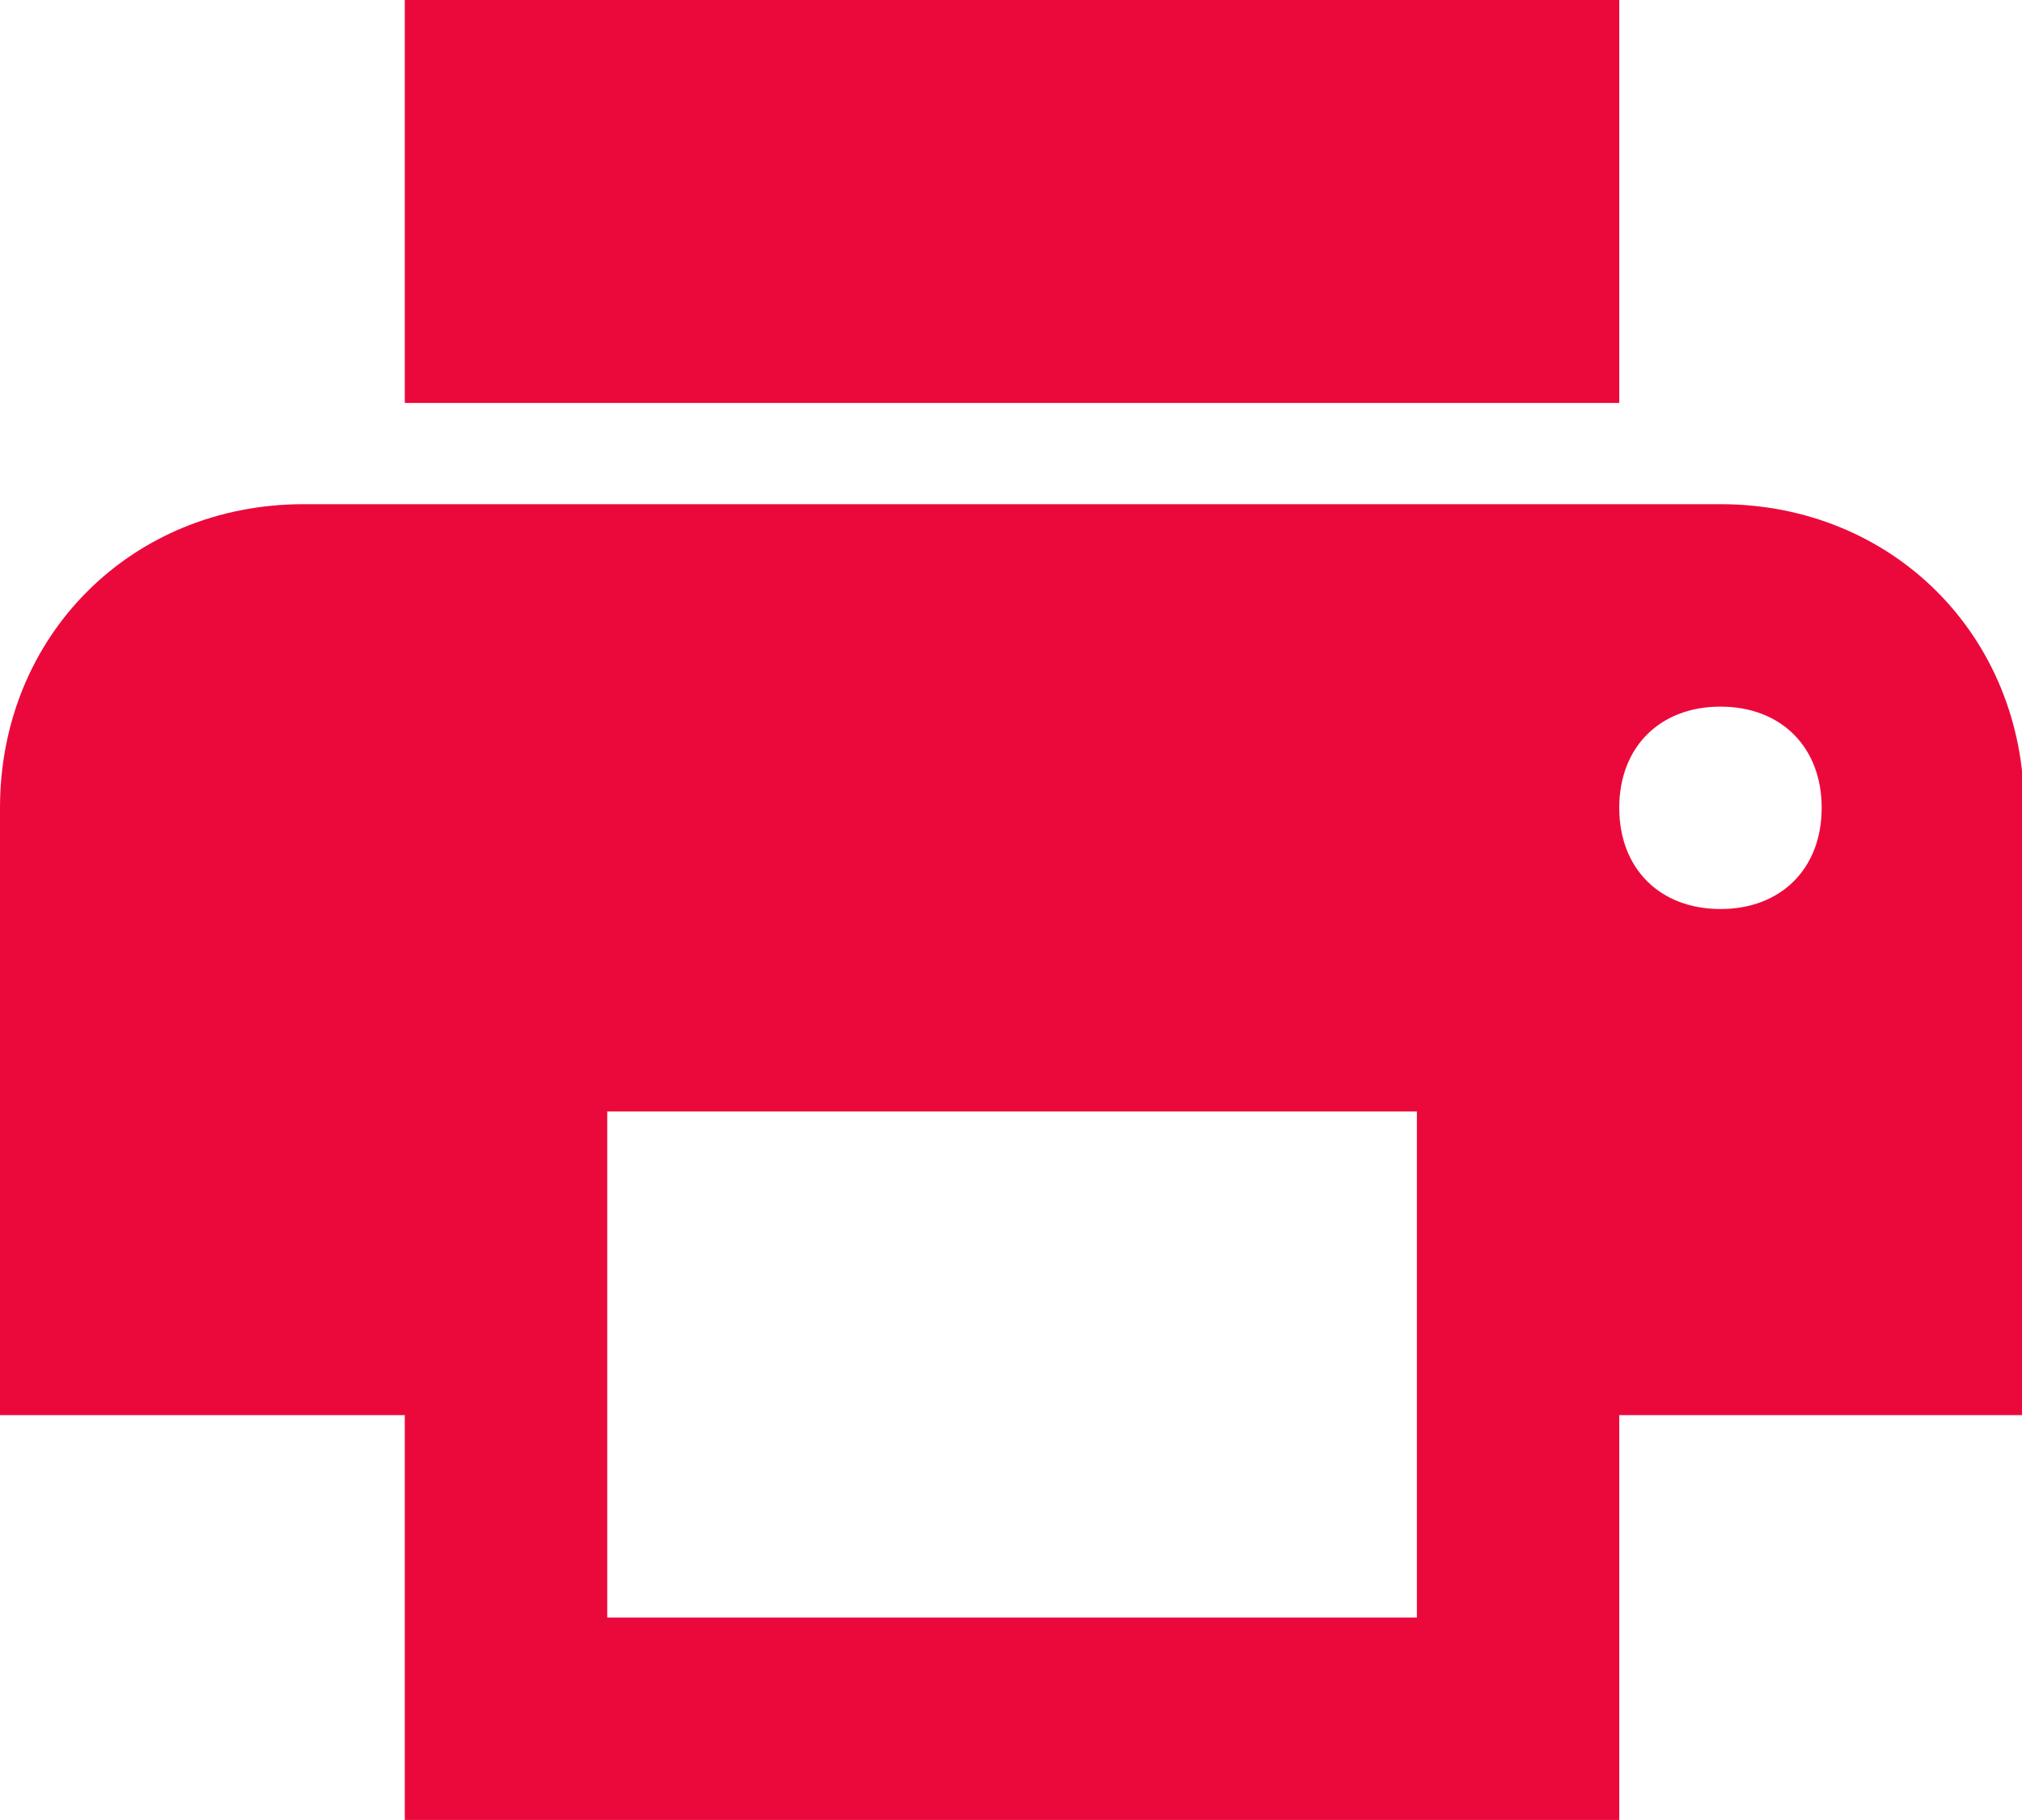
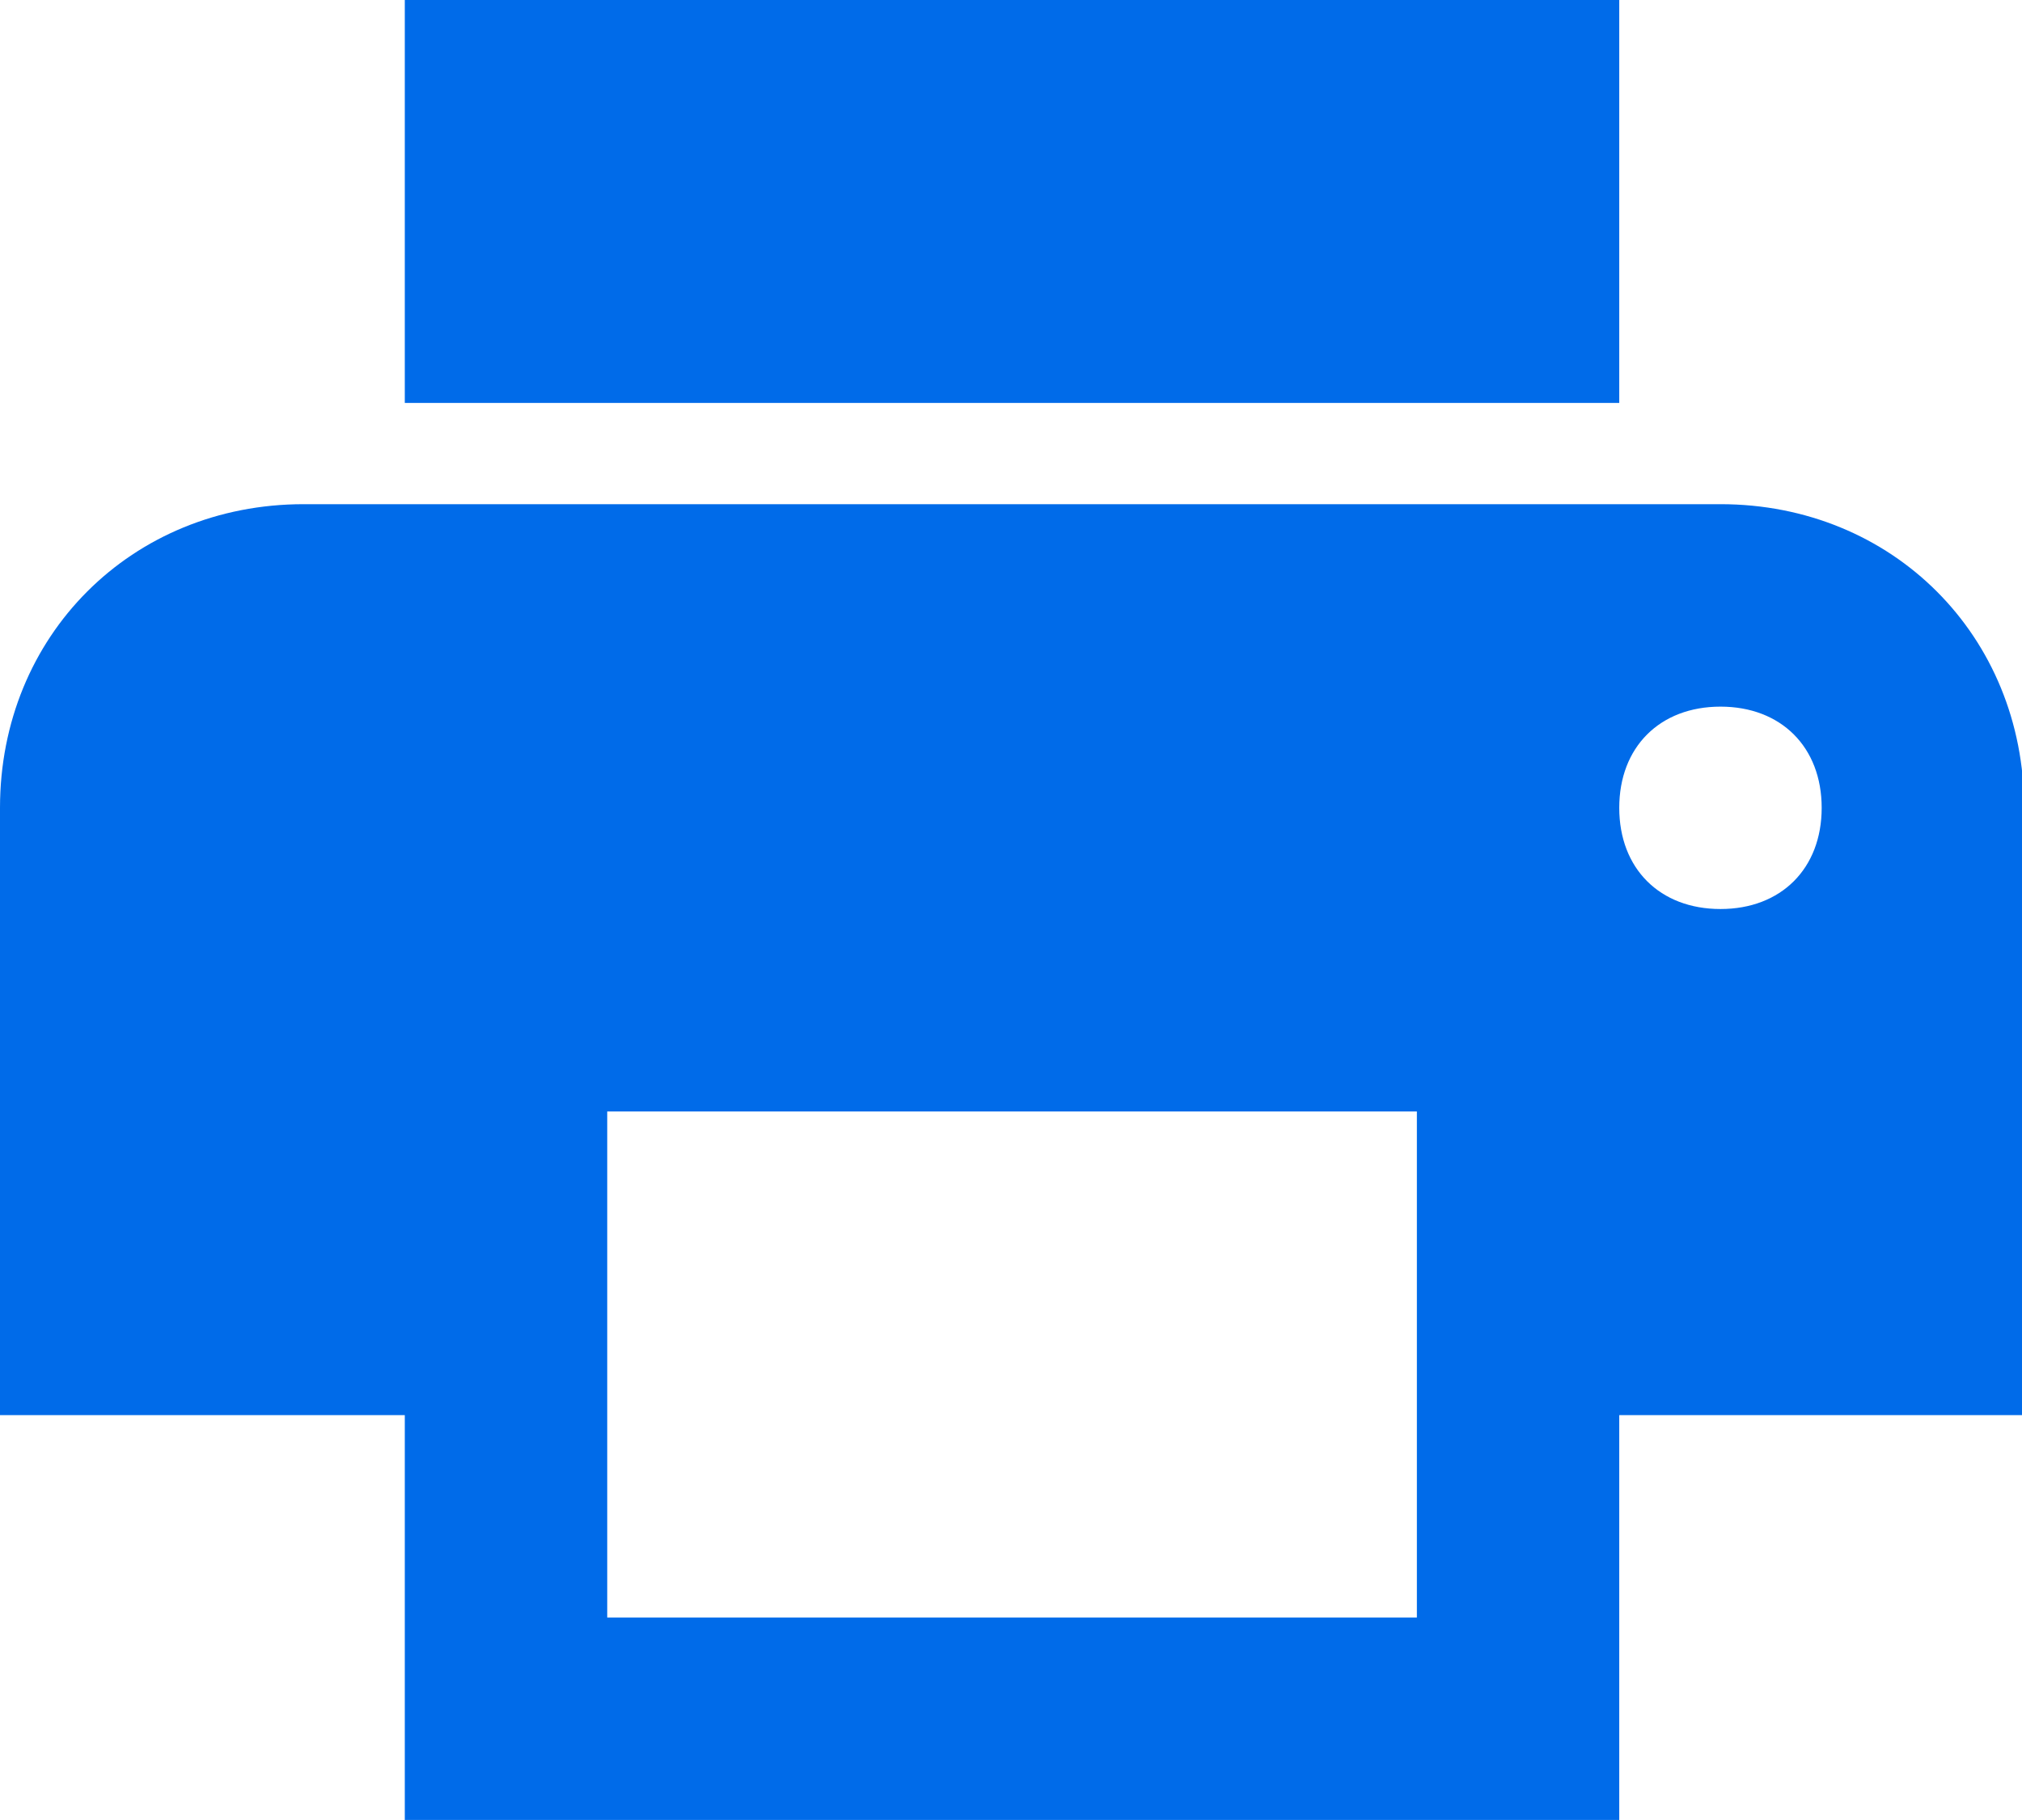
<svg xmlns="http://www.w3.org/2000/svg" version="1.1" id="Layer_1" x="0px" y="0px" width="31.634px" height="28.47px" viewBox="0 -10.47 31.634 28.47" enable-background="new 0 -10.47 31.634 28.47" xml:space="preserve">
-   <path id="Shape" fill="#EB093C" d="M26.917-2.583H4.75C2.058-2.583,0-0.525,0,2.167v9.5h6.333V18h19v-6.333h6.334v-9.5  C31.667-0.525,29.608-2.583,26.917-2.583L26.917-2.583z M22.167,14.833H9.5V6.917h12.667V14.833L22.167,14.833z M26.917,3.75  c-0.95,0-1.584-0.633-1.584-1.583s0.634-1.583,1.584-1.583c0.949,0,1.583,0.633,1.583,1.583S27.866,3.75,26.917,3.75L26.917,3.75z   M25.333-10.5h-19v6.333h19V-10.5L25.333-10.5z" />
+   <path id="Shape" fill="#006BE9" d="M26.917-2.583H4.75C2.058-2.583,0-0.525,0,2.167v9.5h6.333V18h19v-6.333h6.334v-9.5  C31.667-0.525,29.608-2.583,26.917-2.583L26.917-2.583z M22.167,14.833H9.5V6.917h12.667V14.833L22.167,14.833z M26.917,3.75  c-0.95,0-1.584-0.633-1.584-1.583s0.634-1.583,1.584-1.583c0.949,0,1.583,0.633,1.583,1.583S27.866,3.75,26.917,3.75L26.917,3.75z   M25.333-10.5h-19v6.333h19V-10.5L25.333-10.5z" />
</svg>
